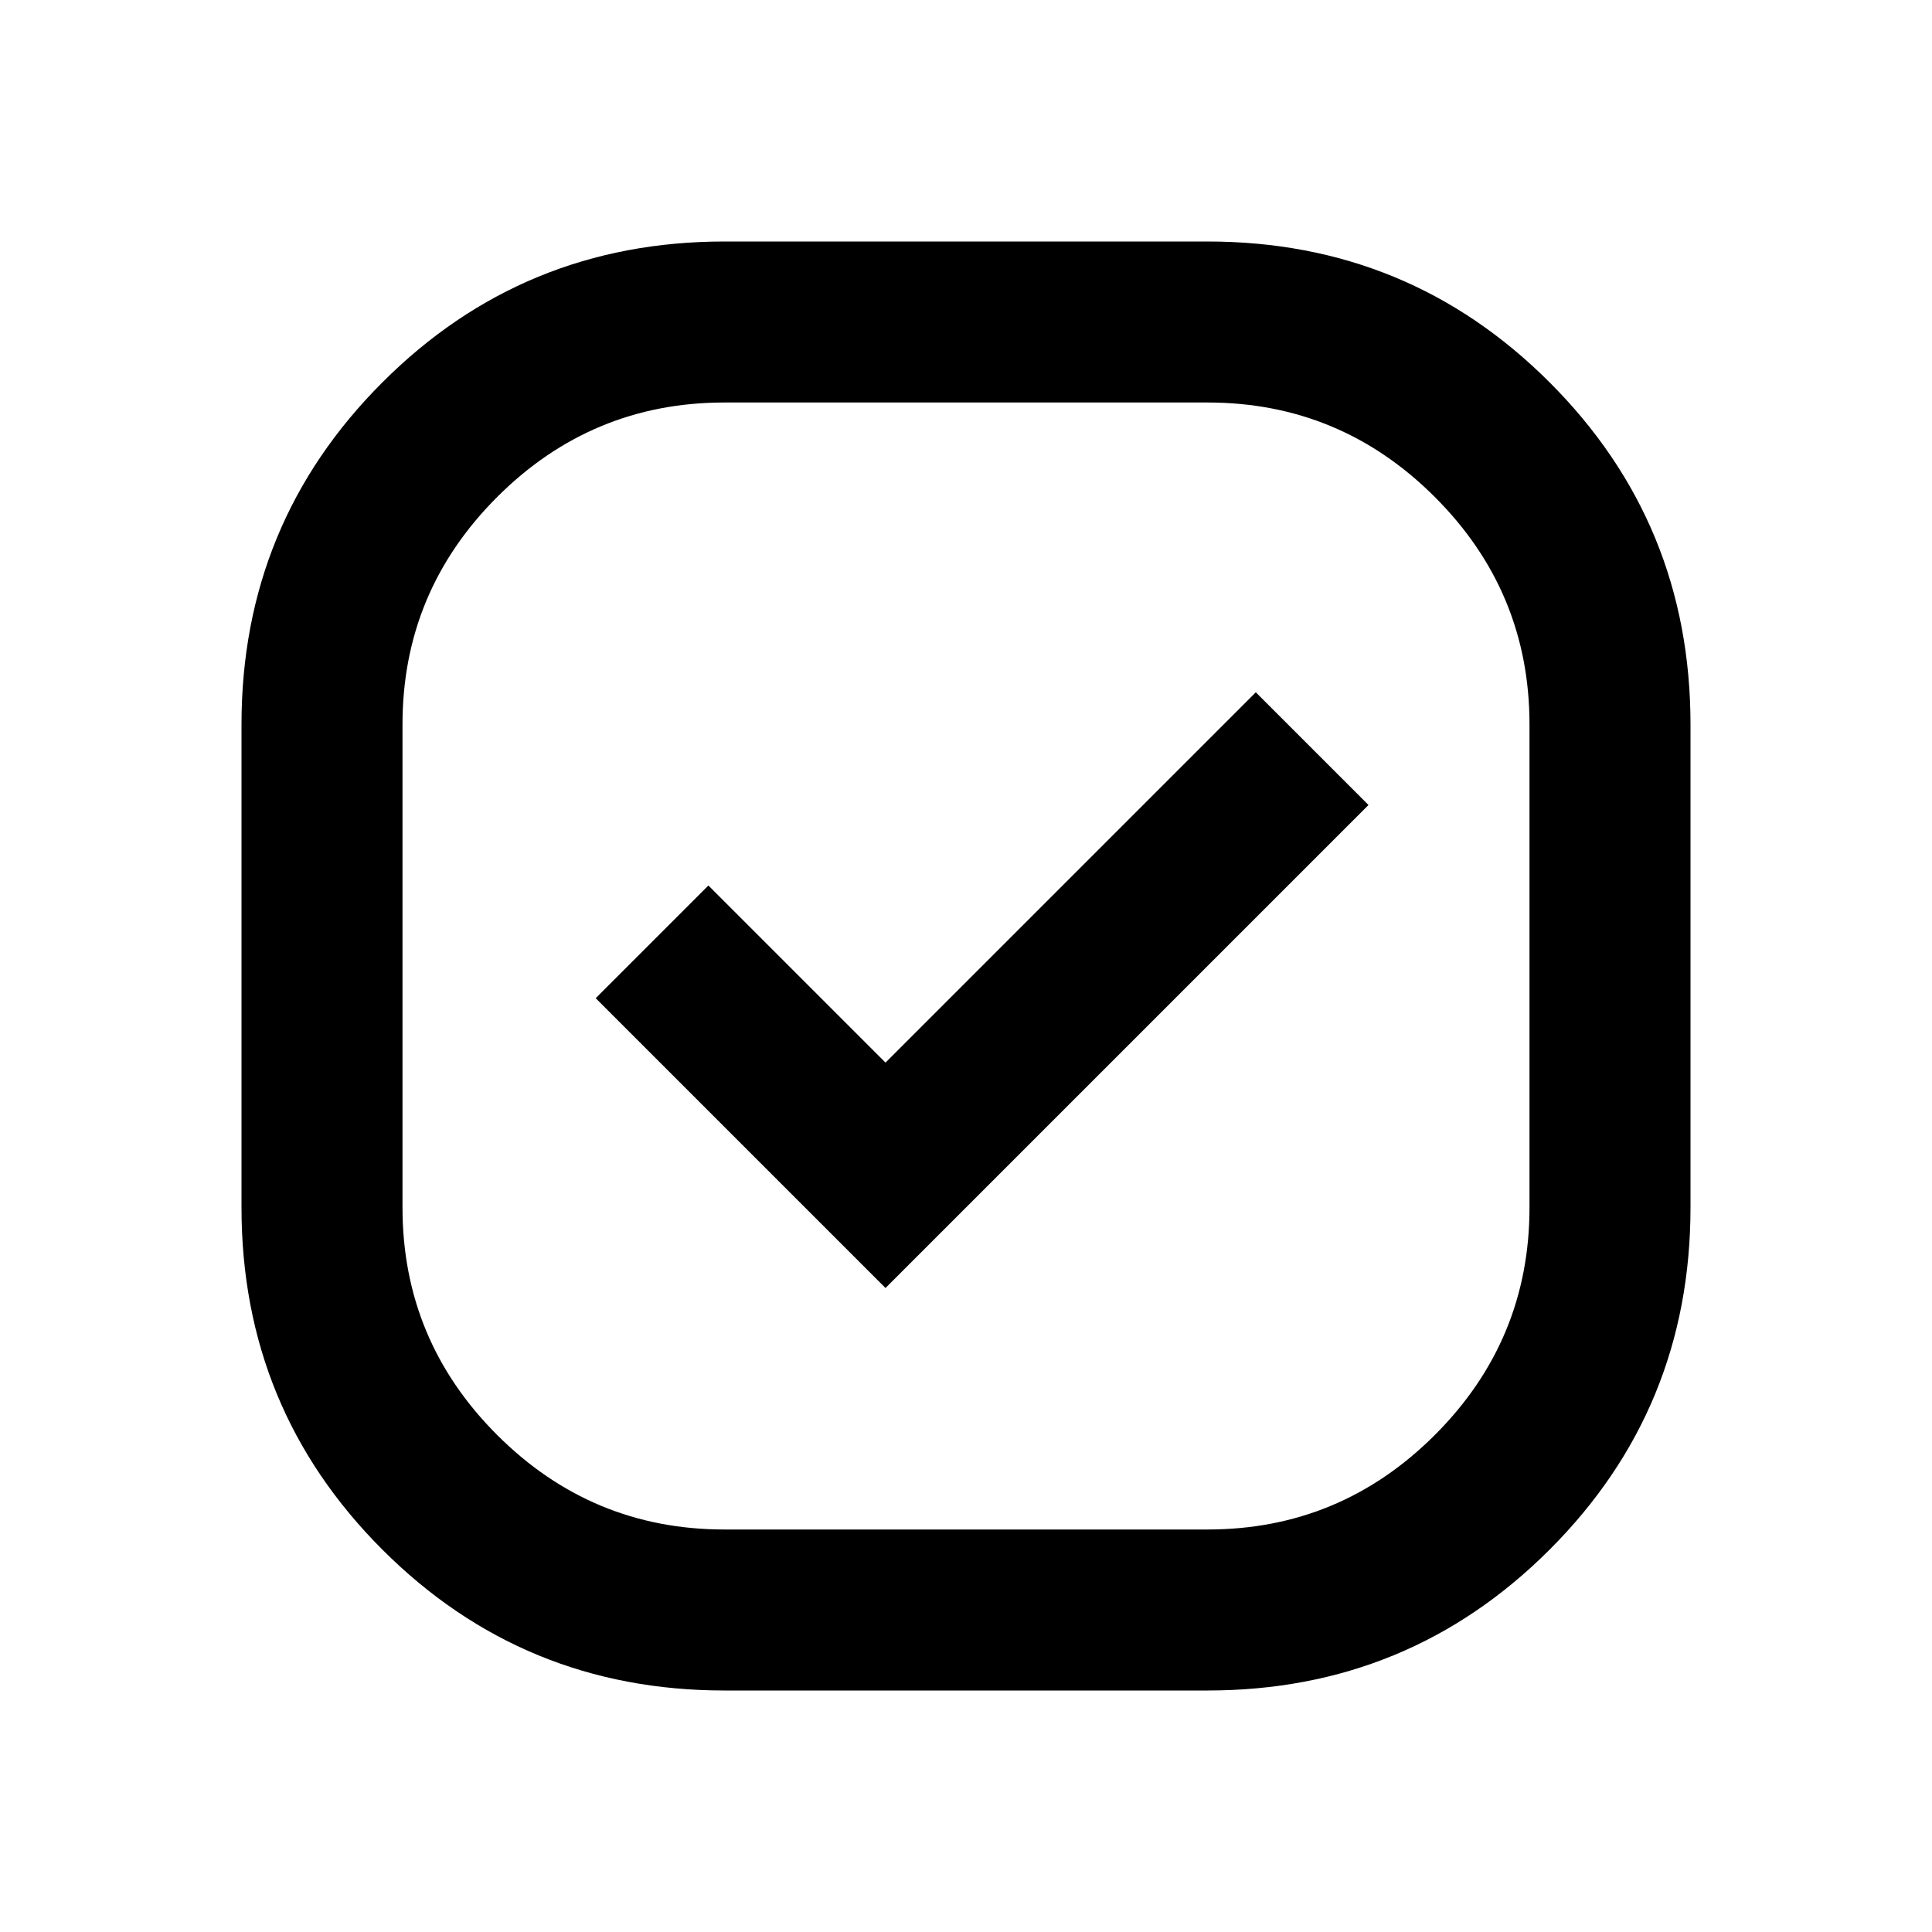
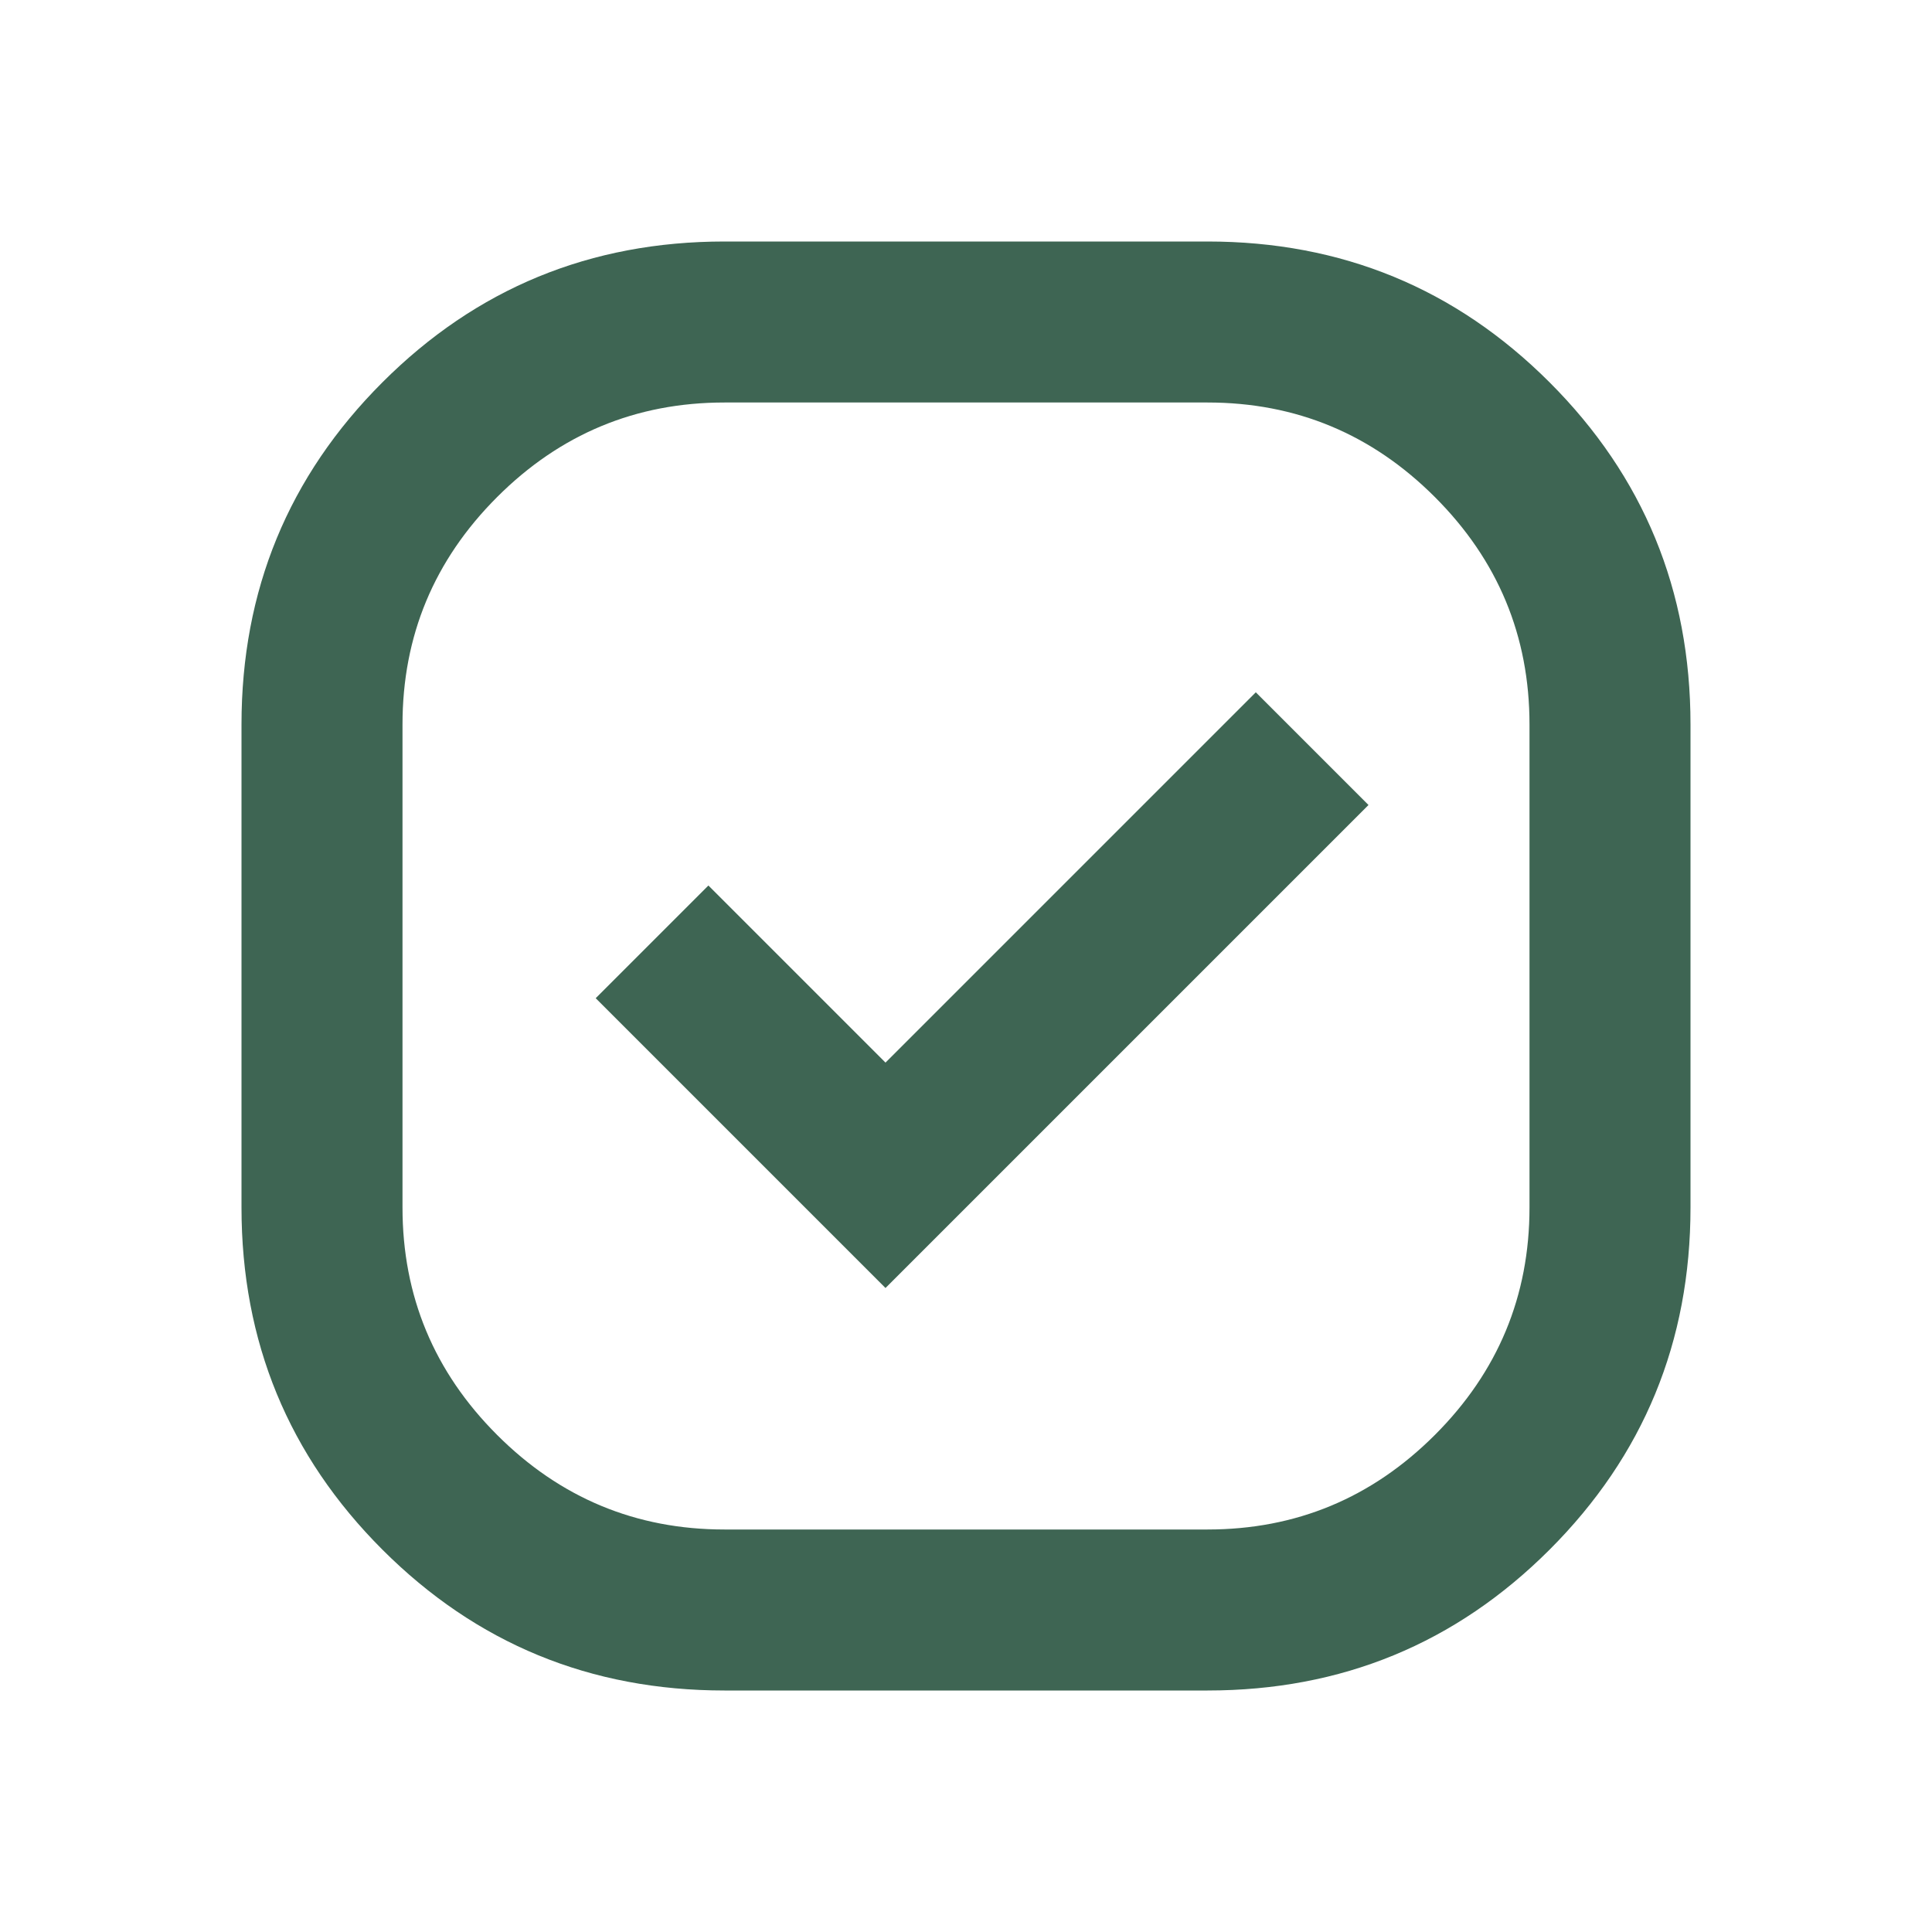
<svg xmlns="http://www.w3.org/2000/svg" height="24" viewBox="0 -960 960 960" width="24">
-   <path d="M360-120q-100 0-170-70t-70-170v-240q0-100 70-170t170-70h240q100 0 170 70t70 170v240q0 100-70 170t-170 70H360Zm80-200 240-240-56-56-184 184-88-88-56 56 144 144Zm-80 120h240q66 0 113-47t47-113v-240q0-66-47-113t-113-47H360q-66 0-113 47t-47 113v240q0 66 47 113t113 47Zm120-280Z" />
+   <path d="M360-120q-100 0-170-70t-70-170v-240q0-100 70-170t170-70h240q100 0 170 70t70 170v240q0 100-70 170t-170 70H360Zm80-200 240-240-56-56-184 184-88-88-56 56 144 144Zm-80 120h240q66 0 113-47t47-113v-240q0-66-47-113t-113-47H360q-66 0-113 47t-47 113v240q0 66 47 113t113 47Zm120-280Z" fill="#3e6553" />
</svg>
